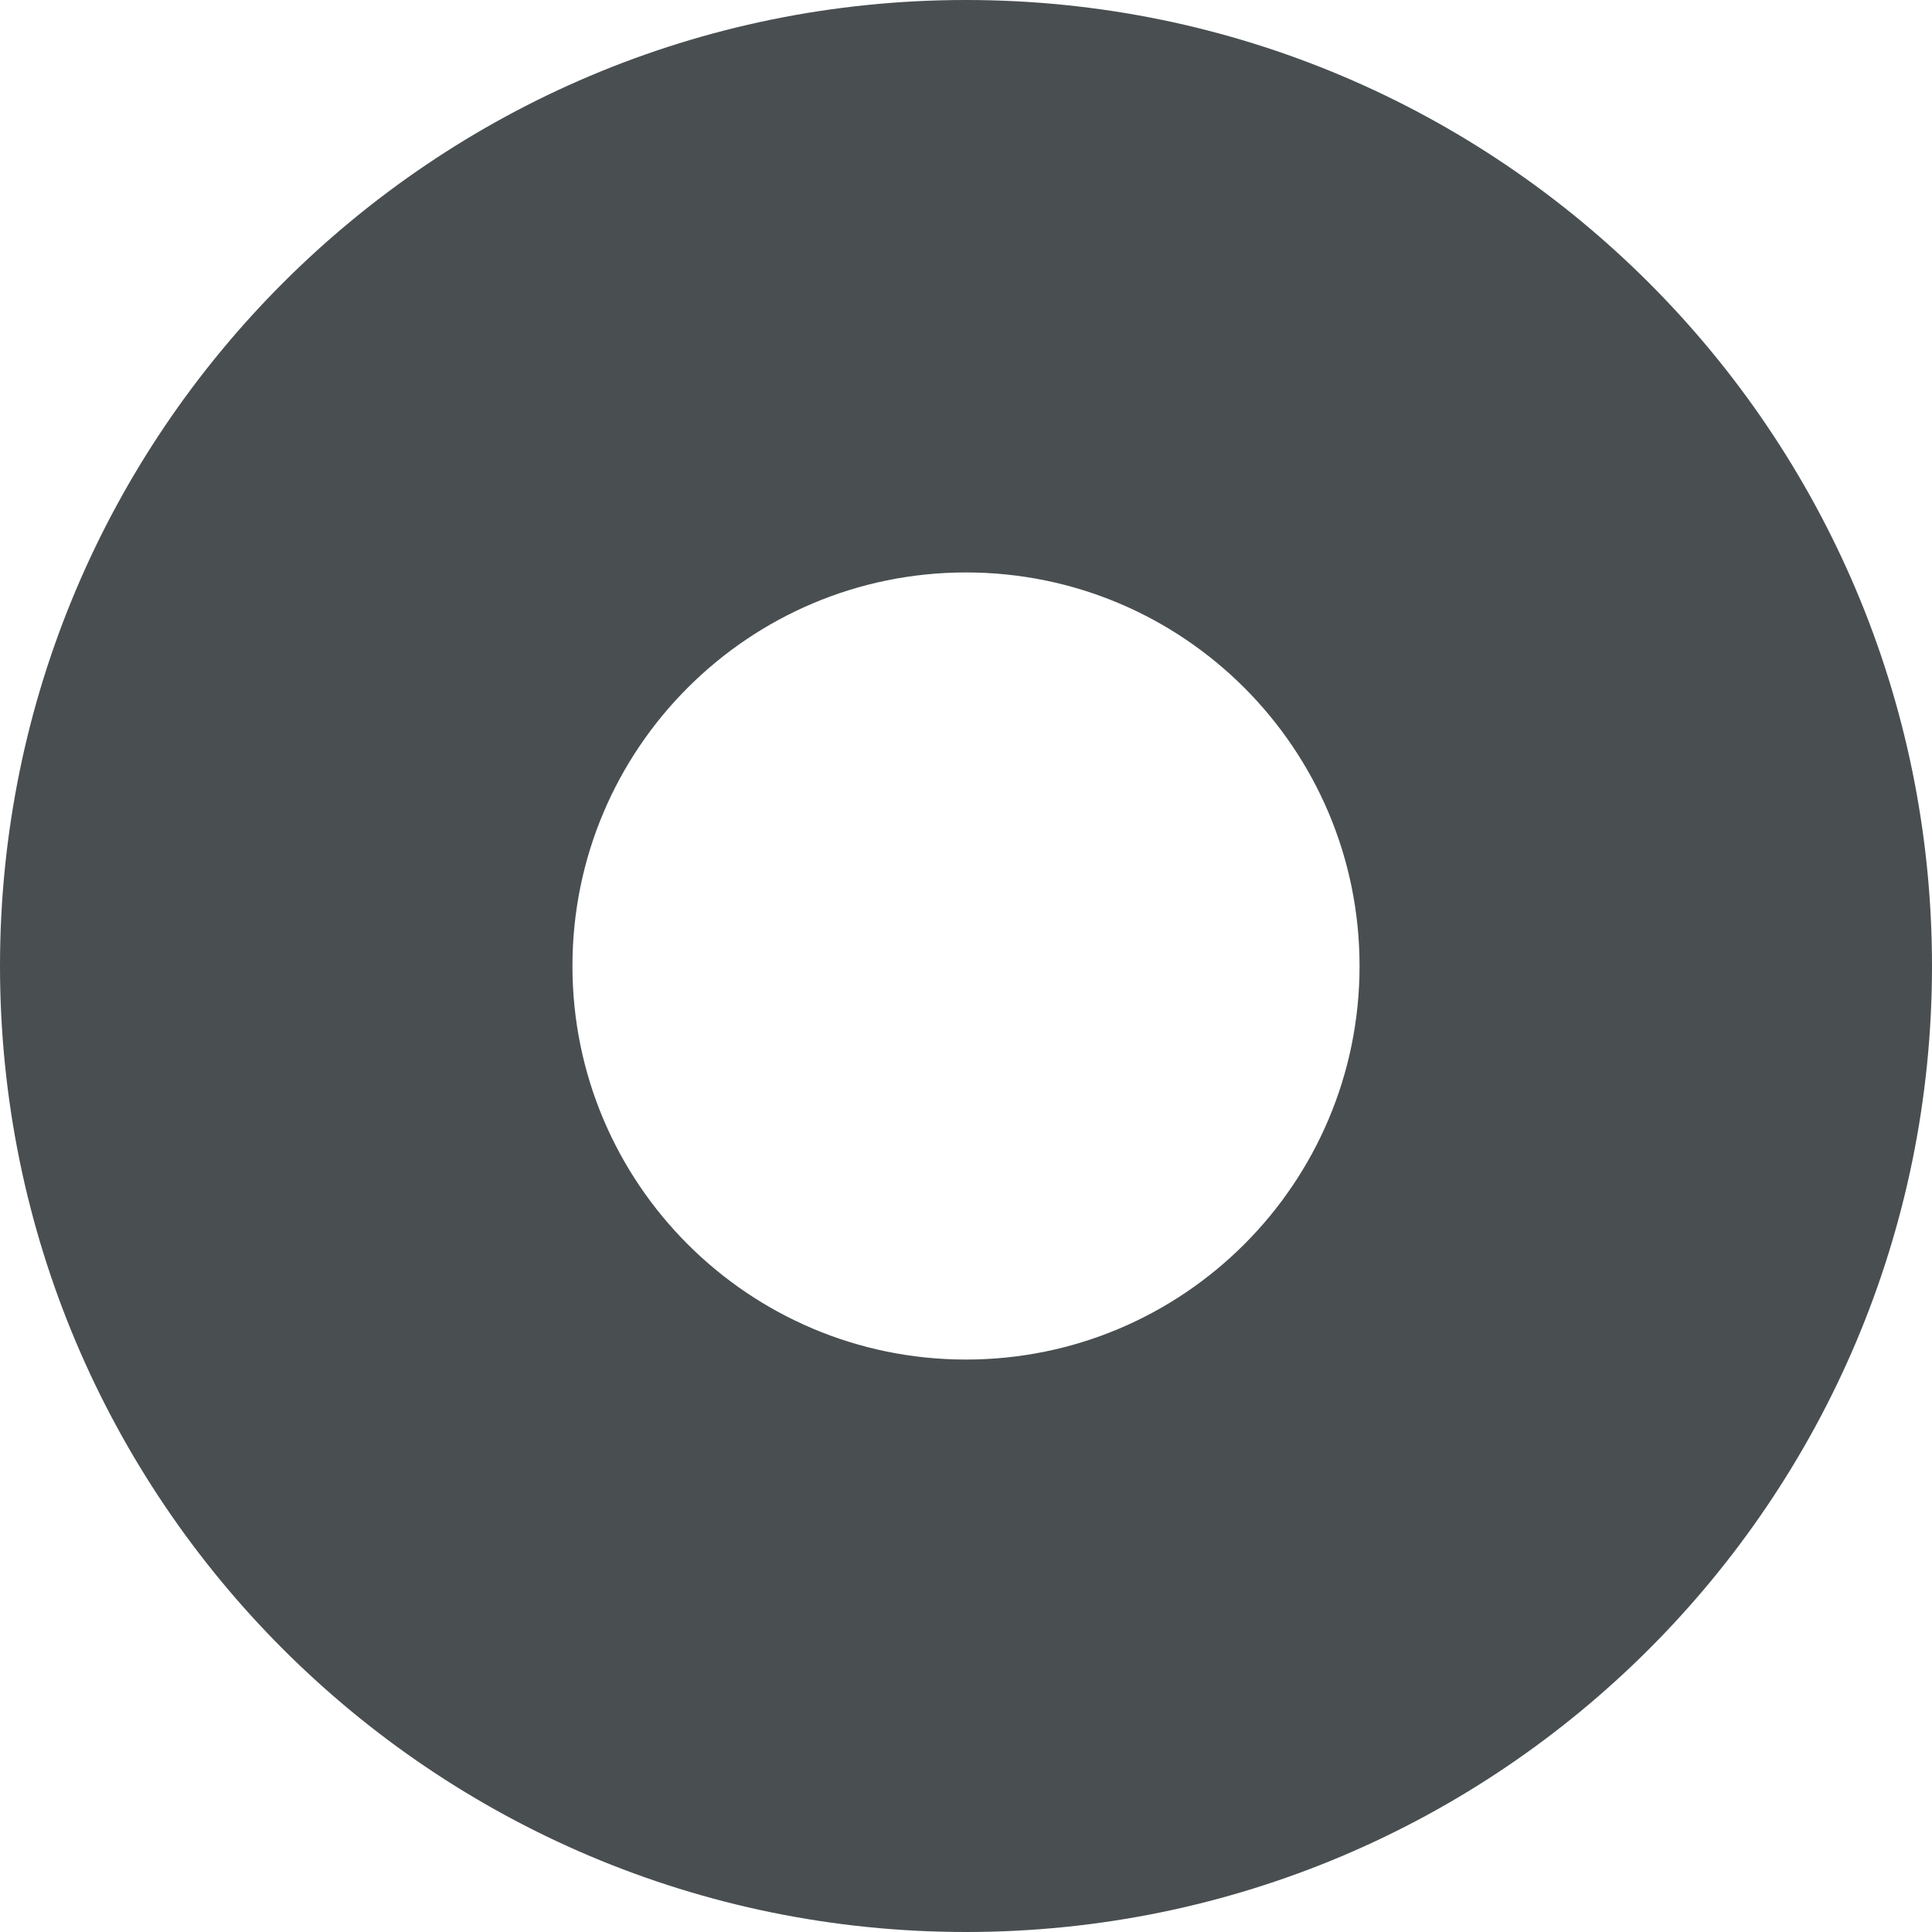
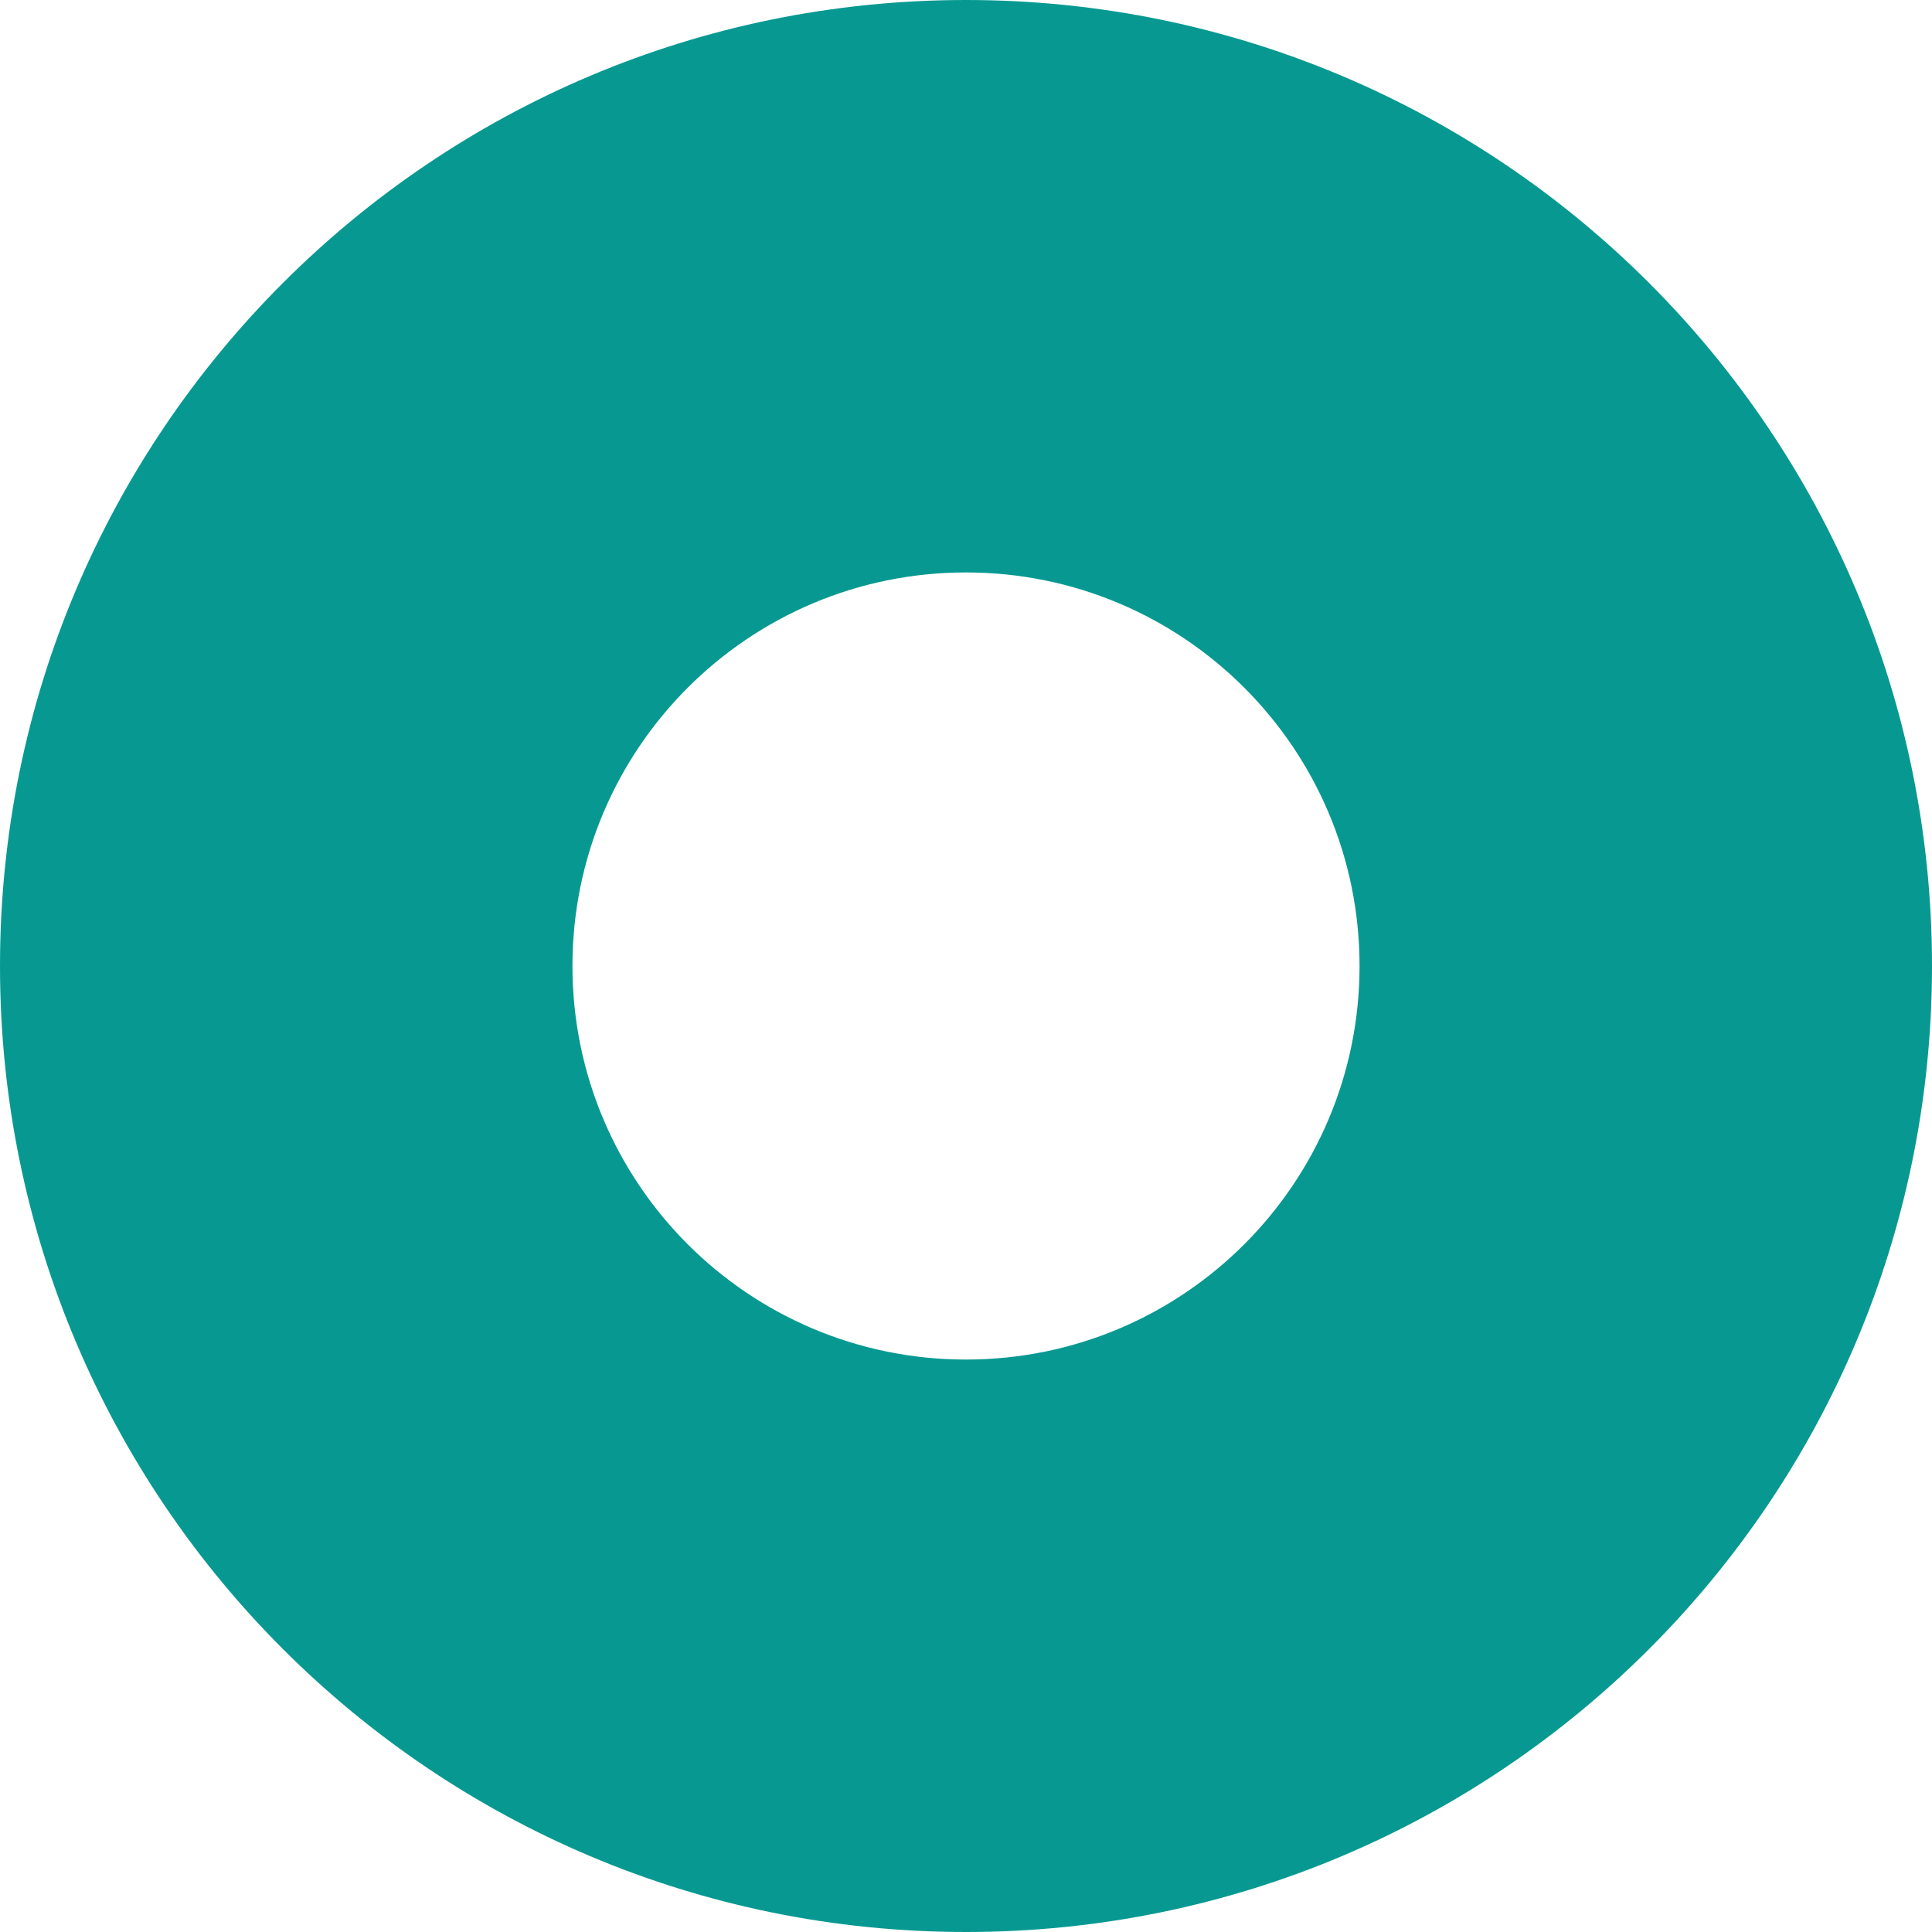
- <svg xmlns="http://www.w3.org/2000/svg">
-   <path d="M32 0c17.673 0 32 14.327 32 32 0 17.673-14.327 32-32 32C14.327 64 0 49.673 0 32 0 14.327 14.327 0 32 0Zm0 18.963c-7.2 0-13.037 5.837-13.037 13.037 0 7.2 5.837 13.037 13.037 13.037 7.2 0 13.037-5.837 13.037-13.037 0-7.2-5.837-13.037-13.037-13.037Z" fill="#494f51" />
+ <svg xmlns="http://www.w3.org/2000/svg" width="64" height="64">
+   <path d="M32 0c17.673 0 32 14.327 32 32 0 17.673-14.327 32-32 32C14.327 64 0 49.673 0 32 0 14.327 14.327 0 32 0Zm0 18.963c-7.2 0-13.037 5.837-13.037 13.037 0 7.2 5.837 13.037 13.037 13.037 7.2 0 13.037-5.837 13.037-13.037 0-7.2-5.837-13.037-13.037-13.037Z" fill="#079991" />
</svg>
